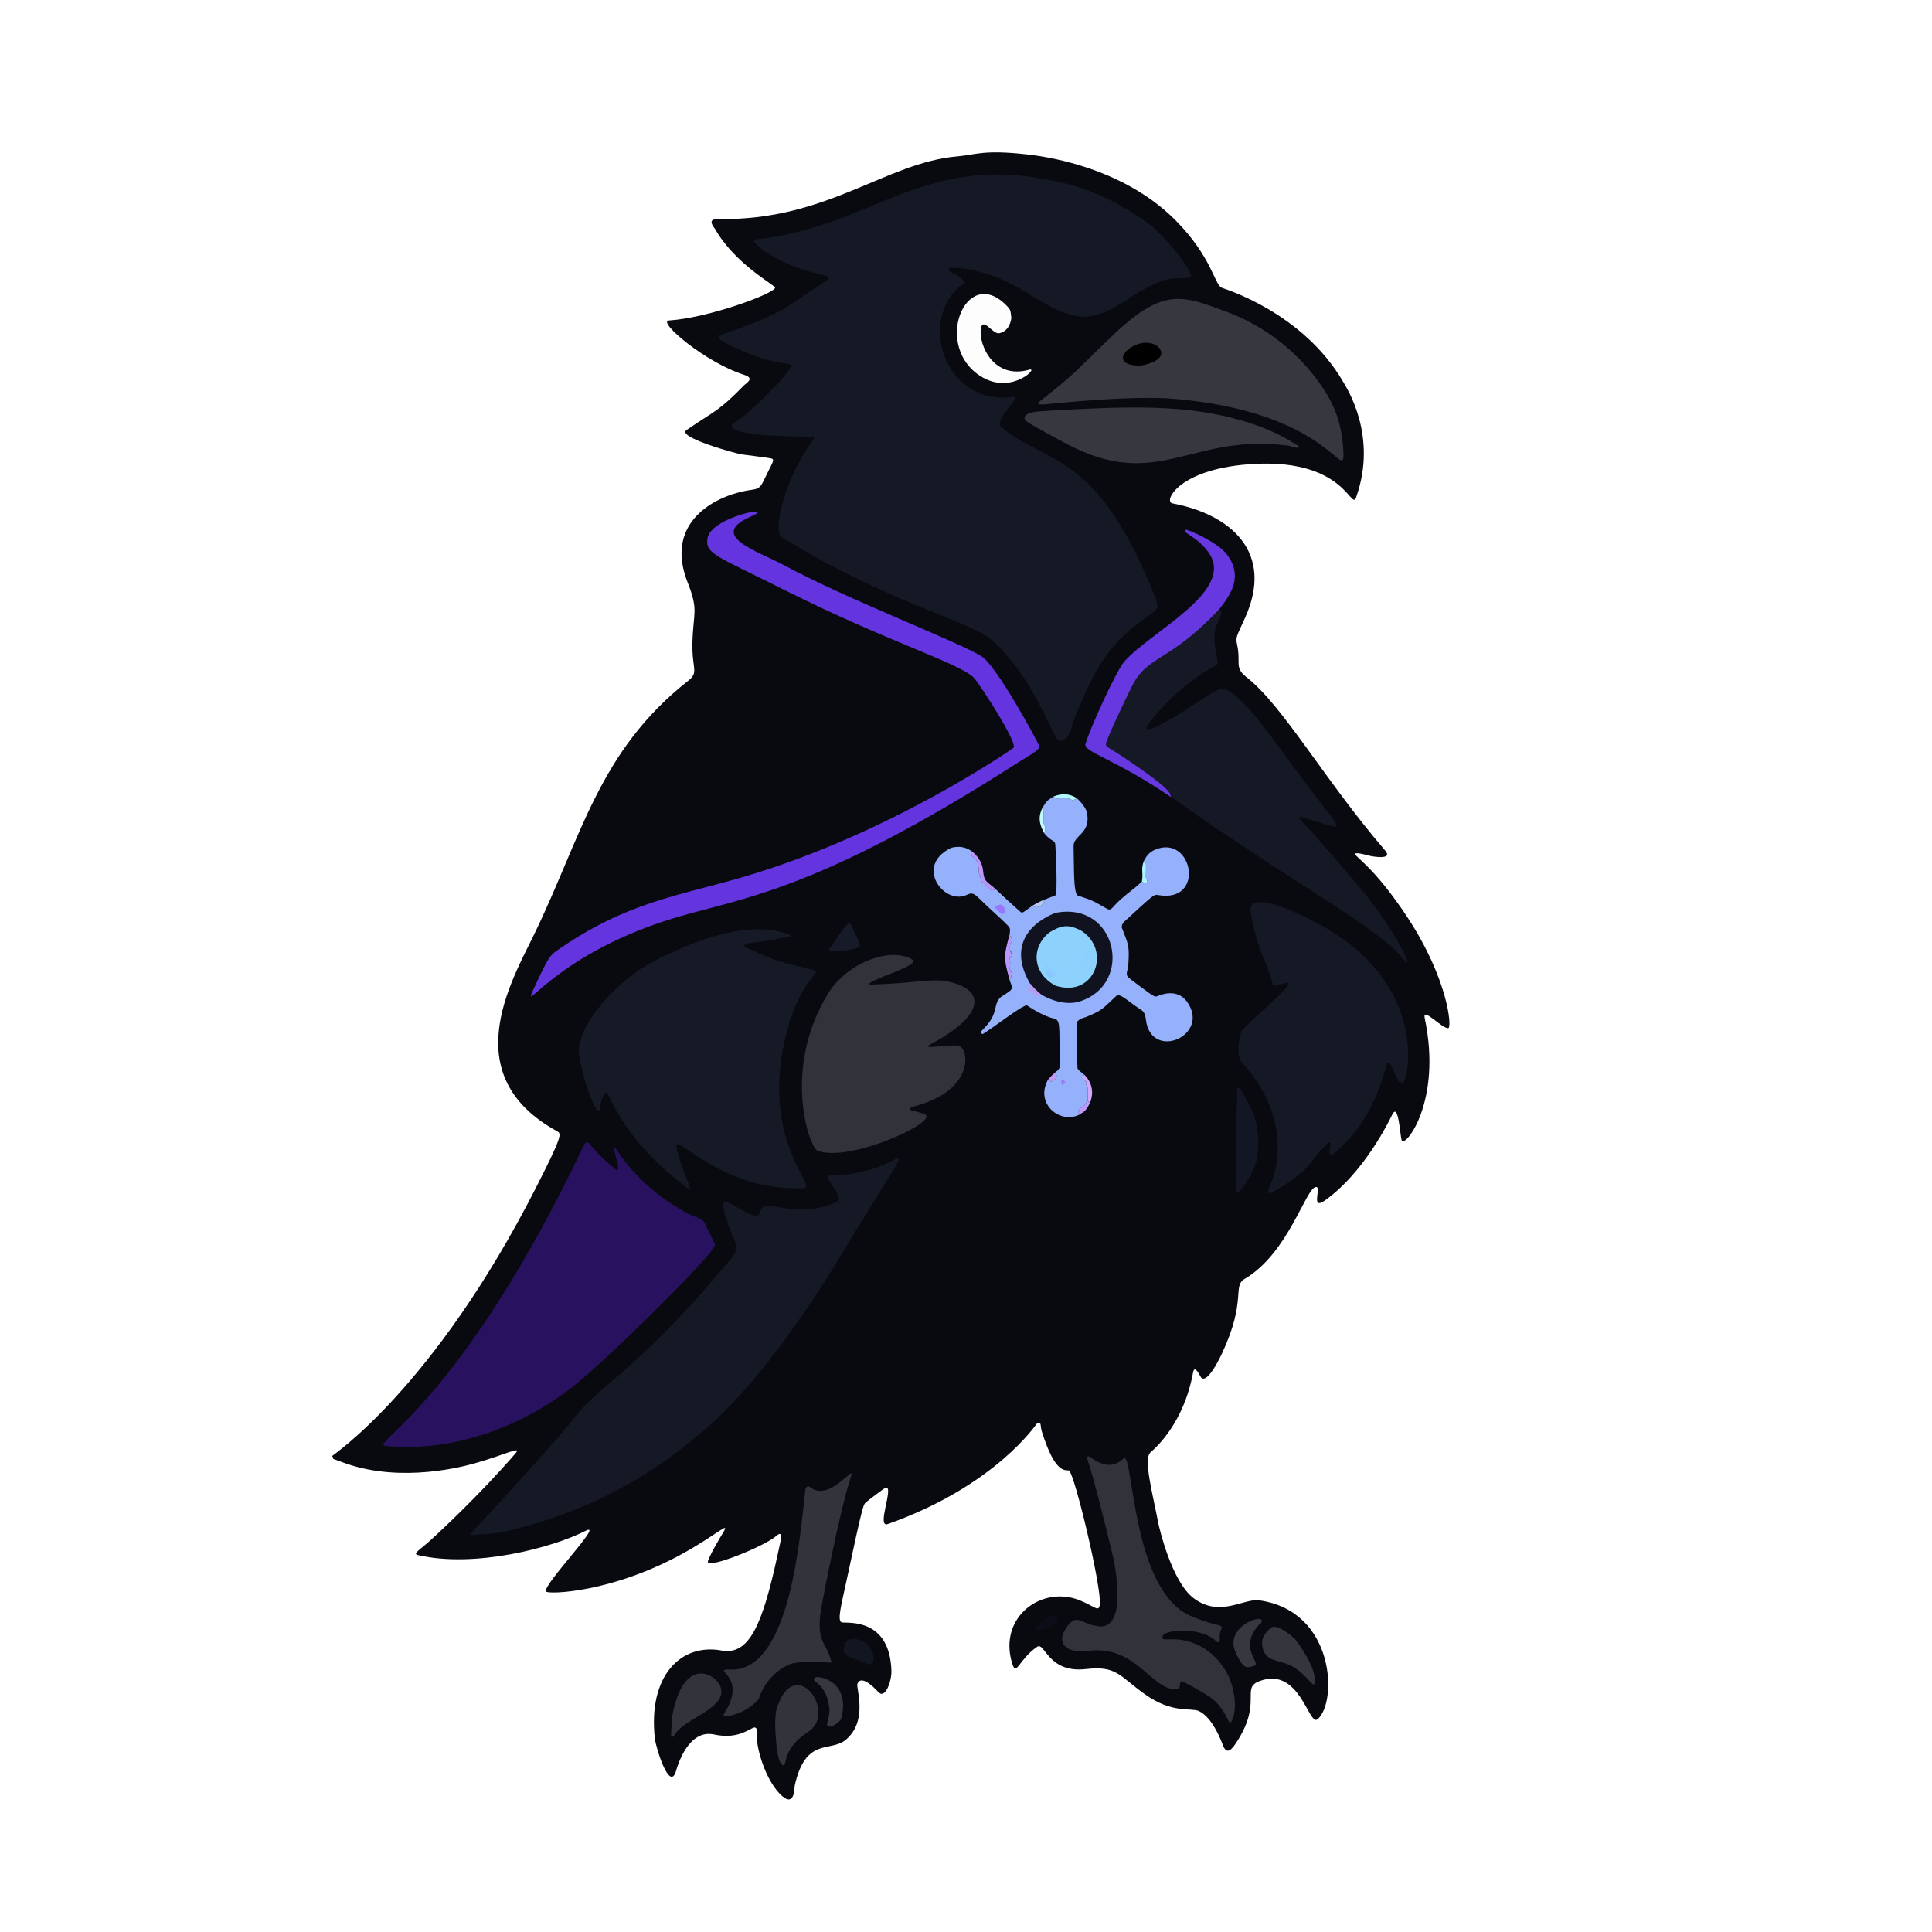
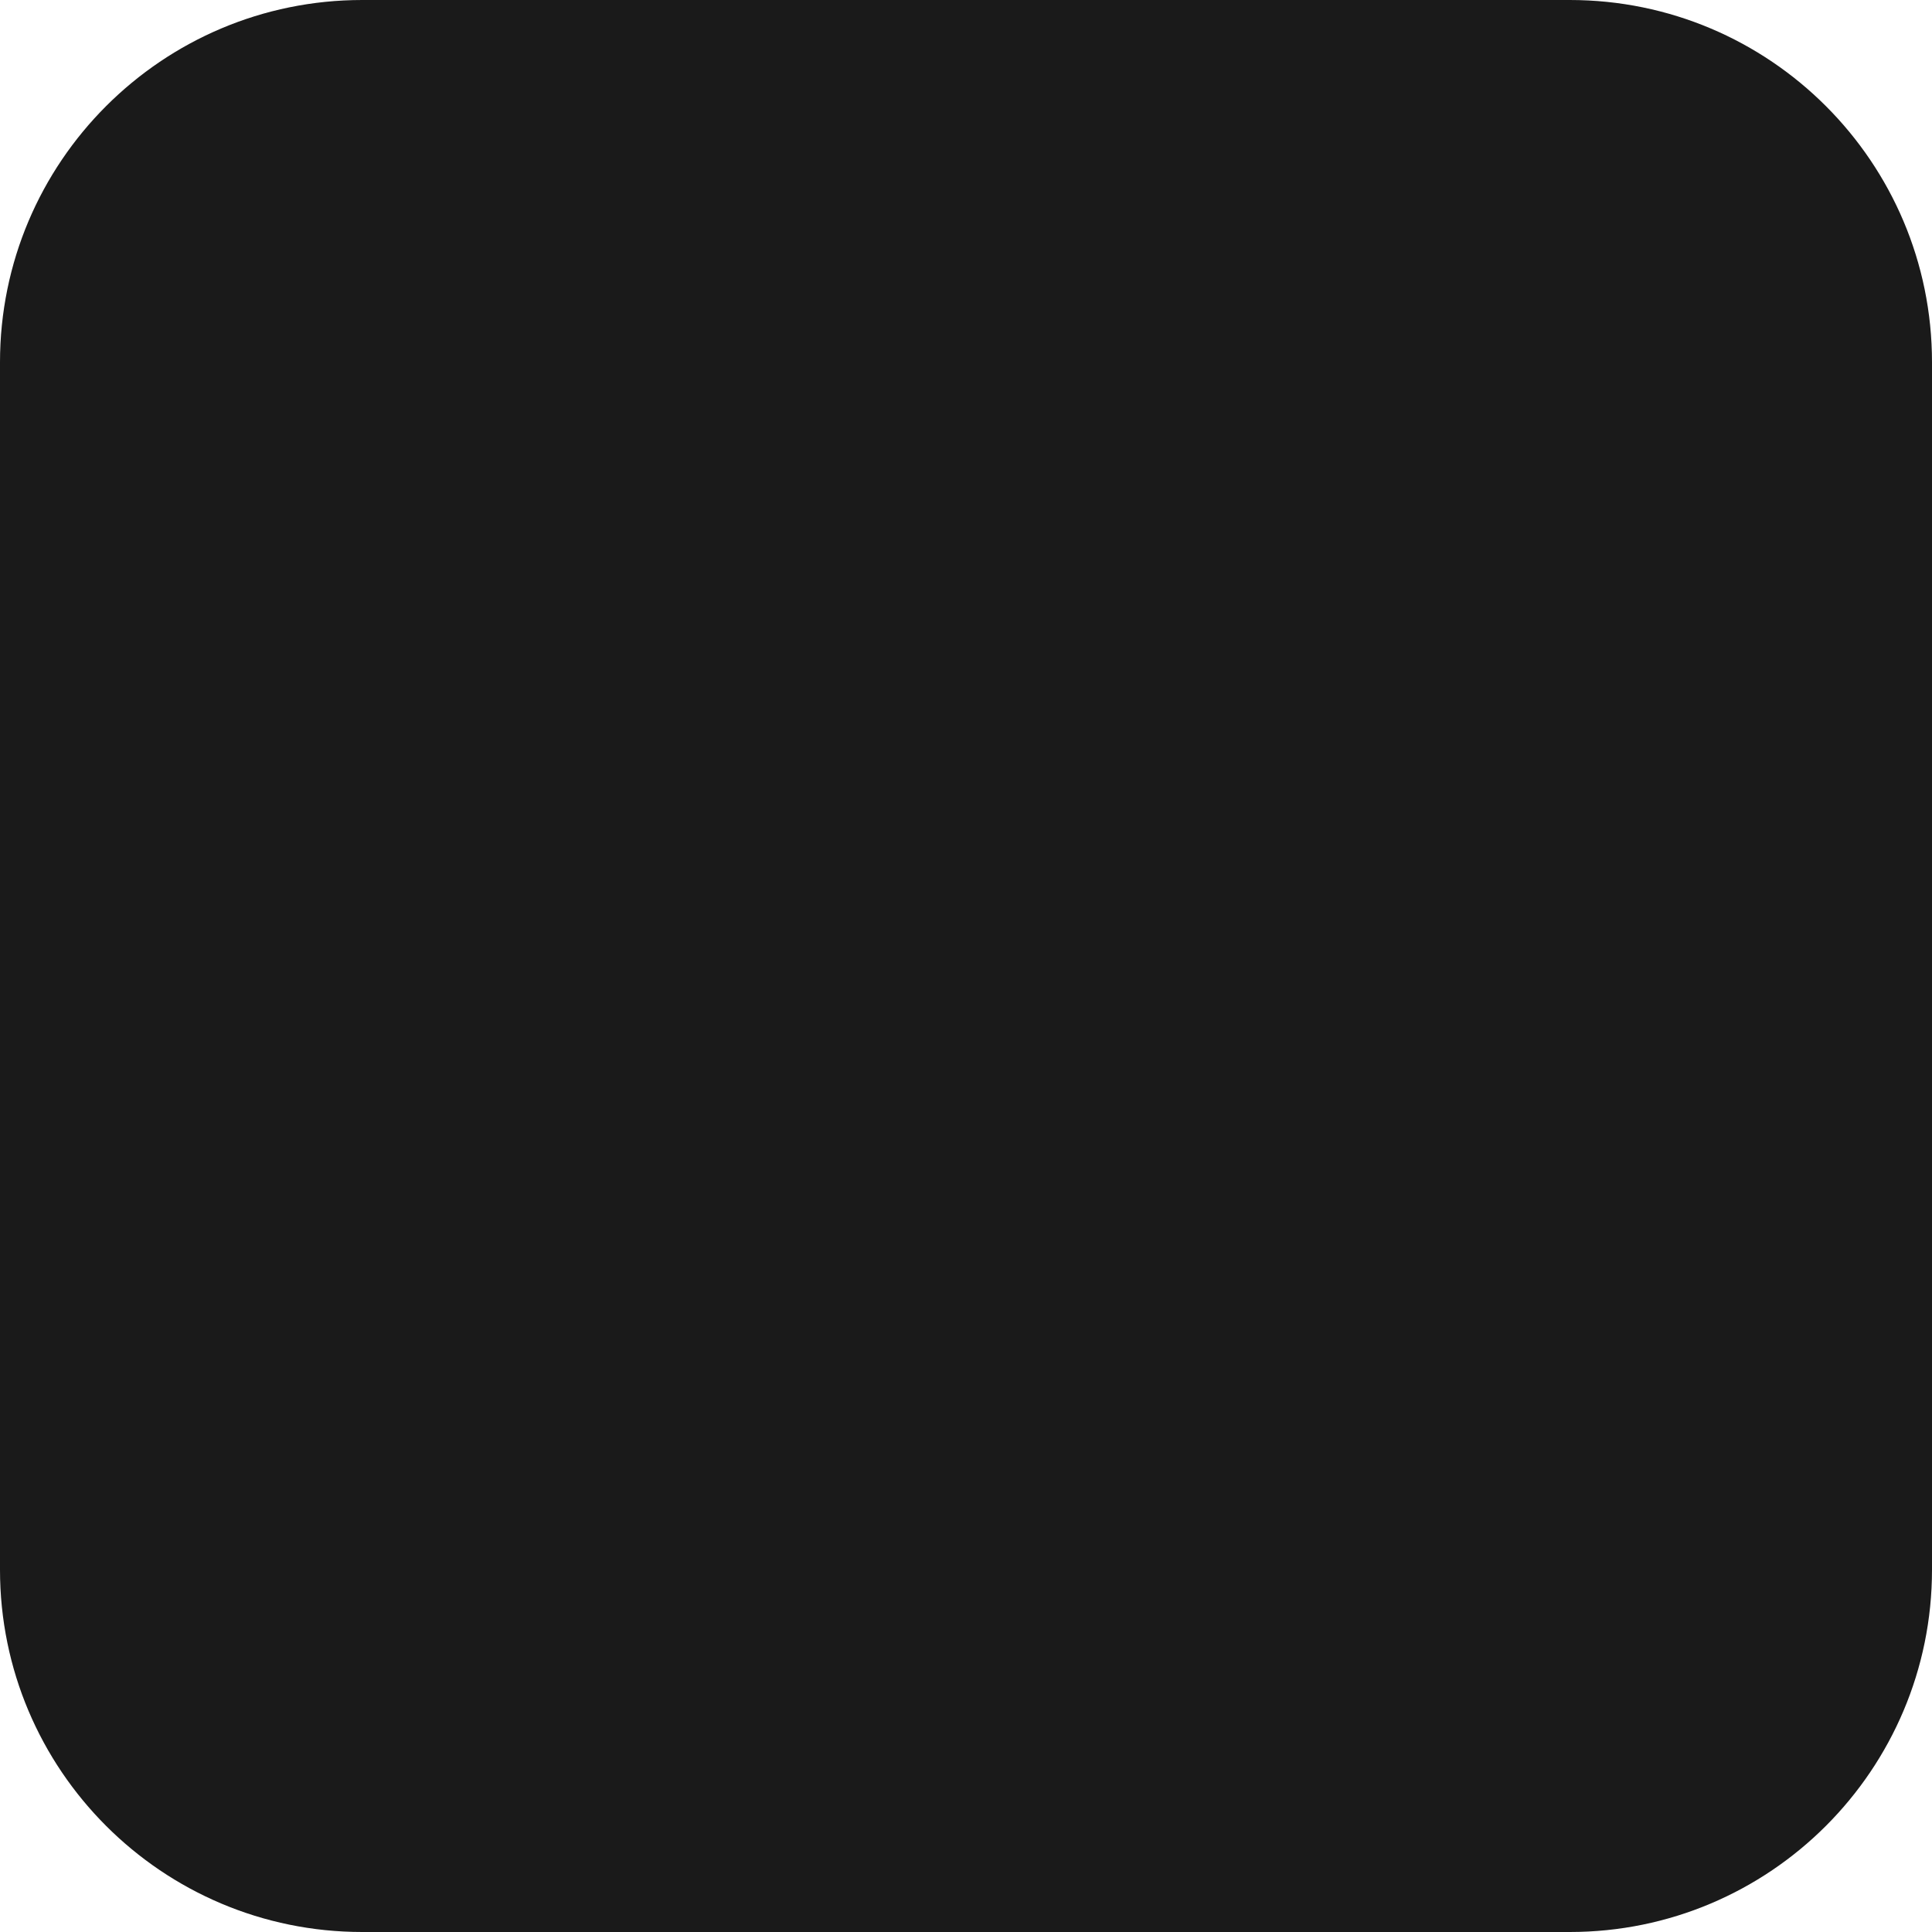
- <svg xmlns="http://www.w3.org/2000/svg" style="fill-rule:evenodd;clip-rule:evenodd;stroke-linejoin:round;stroke-miterlimit:2" viewBox="0 0 1024 1024" xml:space="preserve">
-   <path style="fill:#080a0f;fill-opacity:1" d="M4.57 696.48c.125-.286-.791-.371-.666-.657.219-.5 53.837-35.622 108.258-142.492 13.766-27.031 13.477-28.444 11.251-29.663-53.936-29.529-24.528-79.306-12.337-104.375 25.148-51.708 34.132-97.09 81.681-134.479 5.86-4.608 1.856-6.194 2.246-20.324.449-16.285 3.374-16.776-2.6-31.951-11.534-29.296 10.599-44.11 30.035-48.245 6.431-1.368 7.771-.009 10.581-6 4.462-9.513 6.158-10.877 3.42-11.365-2.775-.495-13.79-1.884-14.991-2.035-3.377-.426-35.022-9.238-29.604-12.945 16.007-10.952 16.884-9.789 30.436-23.661 1.161-1.188 6.064-3.743.157-5.606-20.558-6.482-46.323-28.407-39.874-28.818 21.285-1.357 56.548-14.554 56.248-17.422-.145-1.384-21.277-12.445-31.886-31.2-.138-.242-4.815-5.294 1.586-5.167 57.804 1.145 88.794-29.98 127.039-33.198 9.304-.783 13.629-3.673 36.904-1.02 6.847.78 49.648 5.658 78.708 35.001 19.094 19.279 20.553 34.05 24.343 35.632 2.003.836 42.937 13.105 64.343 49.796 1.985 3.402 18.553 28.865 6.895 61.383-2.589 7.221-5.731-20.092-53.218-17.817-40.526 1.941-49.148 19.995-44.122 20.942 30.727 5.789 54.322 25.816 38.417 60.852-4.547 10.015-4.96 10.117-4.162 13.82 2.21 10.261-1.709 12.176 5.195 17.599 19.186 15.071 41.452 54.693 73.302 91.725 4.529 5.267-7.053 3.044-7.7 2.92-1.509-.29-10.032-2.961-7.764-.315 2.051 2.393 11.801 9.296 27.285 32.807 21.515 32.668 23.646 58.365 21.679 58.713-3.196.566-13.851-11.596-12.532-5.371 9.496 44.815-10.903 69.454-12.228 64.803-.867-3.046-1.709-20.238-4.958-13.612-2.035 4.15-15.143 30.886-35.638 45.482-8.013 5.707-1.57-7.379-4.833-7.089-5.449.483-14.512 35.055-37.762 48.72-6.711 3.945 1.256 11.174-12.109 39.699-.567 1.211-7.459 15.92-10.857 12.702-.661-.627-3.532-7.501-4.39-2.807-4.908 26.841-19.687 39.83-22.572 42.365-3.832 3.367.985 21.103 4.176 37.618.398 2.054 7.056 31.038 18.816 39.74 13.969 10.335 26.285-.146 34.768 1.06 40.311 5.732 41.353 54.244 30.773 63.043-4.691 3.902-9.303-28.173-30.653-20.281-10.109 3.737 1.271 10.791-11.535 31.288-2.965 4.745-5.818 8.638-8.109 2.384-.601-1.641-5.307-14.485-12.671-17.795-4.092-1.84-14.025 1.49-28.495-8.857-13.893-9.935-14.943-15.228-31.332-13.365-20.192 2.295-21.722-14.612-25.805-11.807-9.925 6.818-11.014 16.189-13.282 8.696-7.447-24.612 15.919-41.602 36.151-33.216 7.905 3.277 9.718 6.255 10.323 2.262 1.261-8.324-13.491-70.154-16.366-71.166-1.601-.563-7.1 2.607-14.385-20.805-.973-3.127.096-5.406-2.618-4.06-.147.073-21.69 32.896-78.956 53.232-6.312 2.241 3.44-20.109-1.094-19.369-.352.058-9.609 6.907-10.858 8.197-.893.922-1.39.881-9.898 40.951-2.768 13.04-5.329 22.017-2.329 22.383 3.389.413 25.165-2.306 26.077 25.56.174 5.337-3.11 14.826-6.627 11.61-.557-.51-9.131-10.418-11.407-4.637-.825 2.096 5.902 19.706-6.225 29.702-8.15 6.719-21.263-1.724-26.991 24.256-.208.945.136 13.131-8.416 3.786-7.096-7.755-11.498-22.229-11.723-29.7-.11-3.614.58-3.957-.709-4.815-1.702-1.132-7.761 6.717-21.834 3.615-13.868-3.056-19.564 17.001-20.171 19.141-3.368 11.858-10.739-12.14-11.272-16.906-3.737-33.438 13.814-50.671 35.346-46.745 14.604 2.663 21.687-13.397 29.831-51.364 1.519-7.083 3.398-13.075-.988-9.239-6.236 5.453-37.585 18.085-36.077 13.267 1.253-4.009 7.31-13.931 8.023-15.098 3.986-6.53-2.681.605-20.491 10.556-38.17 21.326-72.049 22.186-73.317 20.627-2.398-2.948 31.375-37.517 21.019-32.218-17.69 9.052-58.901 19.852-88.839 12.906-3.214-.746.773-2.544 7.17-8.435 3.742-3.445 25.282-23.28 44.433-45.478 3.702-4.292-5.737.844-21.671 5.28-5.25 1.461-37.92 10.555-68.115.107-.545-.188-.502-.182-6.777-2.463z" transform="translate(172 76)" />
-   <path style="fill:#151925;fill-opacity:1" d="M208.858 101.904c35.709-12.076 34.543-14.586 56.929-29.025 4.275-2.757-.898-2.613-11.216-5.638-15.504-4.544-30.895-15.809-25.97-16.348 62.568-6.848 87.58-45.598 156.868-31.239 4.155.861 26.31 4.389 51.749 23.203 7.937 5.869 25.846 27.721 21.192 28.317-9.107 1.167-11.343-2.694-33.977 12.225-20.475 13.497-29.018 10.066-53.777-5.162-22.125-13.609-39.312-12.406-39.464-12.148-1.329 2.241 1.799 1.912 5.128 4.639 2.356 1.931 3.95 2.451 1.566 4.242-24.077 18.076-9.059 64.244 26.61 59.435 6.114-.824-10.176 12.019-5.786 15.853 23.366 20.413 50.472 11.381 81.556 90.332 2.114 5.37 1.667 6.131-3.083 9.468-20.41 14.335-27.998 25.133-39.878 55.364-1.714 4.362-2.631 11.564-7.809 11.182-3.325-.246-12.41-32.056-35.222-52.838-11.773-10.724-53.257-19.32-108.075-52.766-2.602-1.587-7.23-1.186-4.967-13.553.607-3.315 3.627-19.814 16.58-38.726.361-.528 2.209-2.148 1.544-3.115-.223-.323-40.981.373-43.455-5.34-1.065-2.457 3.036-.106 24.306-23.013 8.005-8.62 7.364-9.658 6.499-10.072-2.47-1.182-12.036-.053-34.322-11.456-4.307-2.204-3.526-3.804-3.526-3.821" transform="translate(172 76)" />
-   <path style="fill:#151926;fill-opacity:1" d="M81.473 737.29c-.259.054-5.779 1.218-2.843-1.677 2.529-2.493 47.172-51.15 54.361-60.738 12.187-16.255 32.742-24.831 75.904-76.041 9.081-10.775 11.119-11.242 8.137-18.146-.639-1.48-8.239-19.075-4.637-19.617 3.204-.482 16.951 11.556 18.349 5.49 2.222-9.643 16.758 5.116 40.589-5.438 5.811-2.574-10.236-15.035-1.894-14.241.951.091 17.688.212 33.029-8.478 5.897-3.34-.015 3.337-27.467 48.801-40.914 67.759-68.532 90.49-76.136 96.75-9.936 8.178-42.683 37.012-99.295 50.814-8.904 2.171-8.852 1.95-18.097 2.521" transform="translate(172 76)" />
-   <path style="fill:#151a26;fill-opacity:1" d="m245.416 418.789 1.106.698c.032.37.707.464.738.834.037.428-5.459.935-5.796 1.01-11.397 2.561-24.107 2.152-17.055 5.338 17.023 7.69 17.187 7.029 35.263 11.572 3.517.884-4.932 4.123-11.793 23.395-1.823 5.121-12.887 36.2-2.509 67.904 5.844 17.852 13.323 24.037 8.144 24.222-16.002.573-27.757-3.37-30.059-4.142-26.923-9.029-38.991-25.73-36.619-16.198 3.781 15.194 9.984 23.652 4.838 19.757-31.614-23.928-39.123-45.288-41.619-49.413-1.526-2.523-3.848 4.505-3.909 6.686-.281 9.992-8.98-12.6-11.158-27.009-2.4-15.872 21.336-40.552 38.72-49.543 46.627-24.117 64.698-16.582 71.708-15.111" transform="translate(172 76)" />
-   <path style="fill:#28115f;fill-opacity:1" d="M137.651 530.568c1.76-2.729 2.375-.632 5.732 3.034 6.532 7.134 6.986 6.567 9.832 9.33 4.095 3.975 2.02-2.021.799-7.48-2.979-13.325 2.924 12.282 38.6 31.836 4.868 2.668 7.273 1.65 8.971 5.169 5.017 10.394 5.123 10.245 5.444 11.187 1.216 3.564-60.584 64.279-76.835 76.47-49.512 37.144-94.485 30.408-97.675 30.25-10.011-.494 39.161-20.735 105.132-159.796" transform="translate(172 76)" />
-   <path style="fill:#151926;fill-opacity:1" d="M533.151 529.706c-.555.036-.682-.826-1.437.094-.13.159-.144.402-.297.538-9.26 8.27-6.9 12.915-28.024 24.989-6.451 3.687-1.592-2.649.162-9.811 8.12-33.16-15.992-56.769-17.494-58.639-3.54-4.407-.335-15.617-.088-16.163 1.287-2.838 20.653-18.544 24.431-24.265 3.011-4.559-7.069 2.216-7.865-.96-2.814-11.226-8.719-18.815-11.608-38.031-2.147-14.277 32.649 4.495 34.382 5.393 60.011 31.108 49.675 83.34 46.009 85.419-1.755.996-4.62-6.444-5.148-7.639-4.964-11.248-.974 6.003-17.943 30.675-2.824 4.106-15.258 18.006-15.502 14.181-.188-2.937.567-2.828.422-5.781" transform="translate(172 76)" />
-   <path style="fill:#151925;fill-opacity:1" d="M474.029 247.154c.043.081 1.732.371 1.236 2.346-1.624 6.469-5.819 6.278-2.069 24.077.633 3.006-.292 2.839-2.586 4.116-21.052 11.719-34.96 30.937-34.913 31.808.321 5.985 33.993-18.947 38.732-20.259 6.276-1.737 18.371 12.587 32.743 32.499 26.035 36.072 34.325 42.204 26.268 39.977-15.744-4.352-16.176-5.543-16.686-4.263-.405 1.015 1.122.333 32.317 37.393 19.508 23.176 30.292 47.378 22.144 36.954-2.679-3.428-7.658-9.797-43.454-32.707-73.772-47.216-72.503-49.172-79.248-52.705-.006-1.685-.013-3.559-15.354-14.421-17.631-12.484-18.811-11.58-18.993-13.432-.167-1.691 9.913-23.151 13.799-30.794 8.571-16.858 19.113-12.128 46.064-40.589" transform="translate(172 76)" />
-   <path style="fill:#96b1fb;fill-opacity:1" d="M386.358 346.19c.863.411.545 1.107 2.142 1.019 4.206-.232 4.312-.865 8.142 1.017l2.145-1.135c.538.499 4.571 4.245 5.268 7.508 2.417 11.317-7.211 11.977-7.041 17.901.318 11.001-.226 25.395 2.393 26.24 7.902 2.55 7.787 2.661 15.067 6.808 2.727 1.554 2.499-.379 7.344-4.683 5.626-4.998 5.896-4.543 11.4-9.578 1.577.783 2.065 1.672 2.823.051.361-.772-.792-1.331-.741-2.838.019-.56.215-6.332-.01-7-.165-.492-.905-.639-1.07-1.131.919-1.473 2.142-4.45 6.189-6.101 19.87-8.104 26.701 28.858 1.125 24.084-1.801-.337-2.11-.195-17.855 14.344-.931 1.293-.983 1.237-1.167 2.8 3.493 9.179 4.093 9.157 3.58 18.983-.265 5.077-2.384 5.946 1.051 8.5 10.437 7.759 12.618 9.749 14.106 9.082 1.172-.527 10.398-4.669 15.822 2.789 12.967 17.829-18.907 31.88-21.723 9.67-.618-4.878-1.561-4.506-5.605-7.353-4.479-3.153-8.417-6.83-10.002-5.383-7.324 6.689-6.837 7.485-16.339 11.319-2.573.846-2.654.602-4.554 2.447-.028 1.92-.217 14.938.225 24.002.029.612-.443 1.077 3.485 3.882-1.441 3.325.631 2.922 1.268 4.066.073.131-.832.165.116 1.873 1.053 1.897.551 1.999.558 8.108-.462.577-.552.428-.858 1.073-1.263 2.656-2.552 1.587-3.921 4.238-.331.641.333 1.524.002 2.166-10.131 4.715-23.15-5.958-16.353-18.548l1.858.909c2.807-1.726 3.516-2.055 2.13-5.002 3.104-2.33 2.303-2.903 2.257-6.819-.217-18.449.529-20.873-3.181-21.7-6.188-1.38-14.071-6.903-14.081-6.908-1.894-.817-19.795 13.295-23.701 15.237-.987-.829-1.094-1.134.148-2.339 9.145-8.872 5.143-13.435 9.672-17.325 1.151-.81 3.41-2.269 3.709-2.462 3.169-2.047 2.196-2.81.976-6.383.871-1.952.929-1.858 1.062-4.005-.937-1.957-1.031-1.927-1.012-2.113.553-5.549-.23-5.523-.158-5.998.085-.551 1.226-.488 1.31-1.039.139-1.641-.144-1.515-1.055-2.983-.182-4.155.668-3.927.782-4.132.872-1.56.109-1.564-1.025-4.031.872-4.158-.365-3.947-2.76-6.606-3.416-3.178-3.326-3.187-6.744-6.275-8.959-8.092-8.948-10.126-13.151-8.13-12.01 5.704-28.197-15.6-7.976-25.052 1.932-.24 5.404-1.409 10.399 1.747l-.132 2.244c1.866 2.109 3.784 1.318 4.176 9.224.083 1.658.432 1.482.982 3.031.178.503-.185 1.107.017 1.601.151.37.718-.288 3.86 3.173 2.096 2.309 2.499 1.676 3.983 1.001 1.026.973 6.27 5.948 13.024 11.948 1.261 1.12 1.505.282 6.461-3.194 2.078 1.095 2.189 1.102 4.284.103.094-.039.017.003 2.365-1.632l-1.438-1.221c6.535-2.605 6.628-2.378 7.053-2.812 1.123-1.146.167-23.746-.149-26.937-.242-2.432-1.961-1.15-5.933-5.951.329-1.083.772-.897.632-2.079-.102-.854.056-.765.029-.825-1.718-3.827-.745-3.937-.923-8.175-.049-1.166-.377-.999-.786-2.084 2.419-3.682 2.23-3.881 6.024-6.226" transform="translate(172 76)" />
-   <path style="fill:#31323a;fill-opacity:1" d="m288.595 445.498.904.75 1.957-.505c26.204-.725 32.424-4.535 44.879.215 10.753 4.101 15.1 14.953-14.323 31.101-6.832 3.75 4.283.613 13.515 1.105 6.086.324 9.969 23.28-22.124 31.981-8.549 2.319 1.797 2.735 4.966 4.536 7.016 3.987-40.124 25.653-57.036 19.251-4.397-1.665-18.924-43.342 5.5-83.205 10.196-16.643 33.157-25.015 44.654-18.211 5.068 3-20.656 9.881-22.892 12.982" transform="translate(172 76)" />
-   <path style="fill:#37373f;fill-opacity:1" d="M540.115 165.509c-.662 12.133-10.039-23.205-89.606-30.101-22.449-1.945-62.623 2.29-68.041 2.862-.306.032-6.203.654-3.581-1.387 21.276-16.556 20.308-17.579 39.903-36.065 26.139-24.66 36.311-20.013 58.548-11.863 35.95 13.177 51.791 40.354 54.65 45.258 7.784 13.354 7.876 26.526 8.127 31.296" transform="translate(172 76)" />
-   <path style="fill:#6435de;fill-opacity:1" d="M122.893 427.995c36.927-25.767 63.722-28.885 98.712-39.084 77.801-22.675 143.266-68.132 143.629-68.617 2.012-2.682-16.794-31.975-20.801-36.737-6.367-7.567-44.57-18.763-100.151-46.605-36.928-18.498-42.361-19.355-41.34-27.404 1.486-11.715 38.484-18.548 22.785-11.654-22.862 10.04 4.096 18.275 17.756 25.636 34.381 18.526 92.262 40.521 104.751 48.34 7.99 5.002 29.518 44.647 30.549 47.554.715 2.018-6.098 5.45-10.964 8.574-110.391 70.871-148.834 71.885-185.336 83.454-62.461 19.796-79.165 52.847-71.301 35.922 7.616-16.393 8.204-16.621 11.711-19.379" transform="translate(172 76)" />
-   <path style="fill:#32333a;fill-opacity:1" d="M417.772 748.44c-.97-4.02-9.872-40.903-13.126-49.993-.068-.188-1.486-4.152 1.753-1.779 10.784 7.902 16.192.857 17.293.216 5.122-2.985 3.943 70.488 35.743 83.764 14.107 5.889 17.011 3.973 15.912 6.785-.96 2.457-.89 2.402-.83 5.068.045 1.99-.809 2.552-2.175 1.185-7.473-7.472-27.911-6.205-28.186-2.234-.157 2.268 1.137 1.13 7.316 1.469 15.334.84 25.291 12.689 28.605 21.721.572 1.559 4.493 12.244 1.086 20.73-2.075 5.166-1.68-2.996-9.987-10.495-2.698-2.437-16.171-9.827-16.732-9.8-2.208.108.617 4.675-3.929 4.327-13.061-1-20.906-23.707-46.069-20.392-11.05 1.456-17.639-3.978-10.599-13.246 5.29-6.963 7.302-.691 16.69.247 13.821 1.38 9.631-27.096 7.235-37.573" transform="translate(172 76)" />
-   <path style="fill:#37383f;fill-opacity:1" d="M510.54 160.123c-2.87-.26-2.852-.255-3.099-.281-48.882-5.177-66.66 24.48-113.873-.469-1.769-.935-17.068-9.02-21.816-12.229-.618-.418-3.166-4.471 7.771-5.155 54.776-3.424 84.639-3.515 117.035 8.367 9.682 3.552 19.867 10.121 19.865 10.166-.047 1.699-3.37.235-5.883-.399" transform="translate(172 76)" />
-   <path style="fill:#33333b;fill-opacity:1" d="M254.863 713.524c1.08-3.094 2.106-1.428 3.856-.407 9.9 5.775 22.724-13.587 20.387-6.682-6.063 17.917-15.461 67.58-15.854 70.027-2.93 18.267 2.709 17.554 5.326 28.036.298 1.193-.516.628-4.124.496-16.959-.624-18.325 1.211-20.116 2.19-10.938 5.978-13.647 16.001-14.183 17.137-.748 1.587-7.62 8.059-16.65 9.264-3.732.498-1.247-1.735.364-4.915 5.822-11.489-.374-16.713-1.899-18.506-1.3-1.53 2.273-1.289 2.497-1.274 32.775 2.209 37.623-72.497 40.396-95.366" transform="translate(172 76)" />
-   <path style="fill:#10131f;fill-opacity:1" d="M387.571 407.819c32.343-6.196 41.599 37.46 12.994 46.874-9.367 3.083-19.322-2.738-20.778-3.59-3.18-2.765-3.113-2.696-5.914-5.865-15.802-27.589 13.178-37.207 13.698-37.419" transform="translate(172 76)" />
-   <path style="fill:#6737e0;fill-opacity:1" d="M474.029 247.154c-26.951 28.461-37.493 23.731-46.064 40.589-3.886 7.643-13.966 29.103-13.799 30.794.182 1.852 1.362.948 18.993 13.432 15.341 10.862 15.348 12.736 15.354 14.421-28.549-19.545-46.259-23.871-45.199-27.936 2.042-7.83 16.515-39.18 20.482-43.704 14.324-16.334 59.639-37.579 44.603-58.175-6.459-8.847-14.857-10.446-11.819-11.816.666-.301 16.59 6.434 21.611 12.993 9.207 12.031 1.643 21.942-4.162 29.402" transform="translate(172 76)" />
-   <path style="fill:#fdfdfd;fill-opacity:1" d="M364.028 92.495c-.096.83-.814 7.062-6.507 8.161-3.321.64-8.852-9.277-9.698-2.109-.977 8.272 6.771 26.808 25.736 21.386 5.188-1.483-9.065 13.171-24.797 4.078-26.838-15.513-9.178-60.066 12.495-38.277 2.684 2.699 2.265 2.972 2.771 6.761" transform="translate(172 76)" />
-   <path style="fill:#8dd1fd;fill-opacity:1" d="M400.721 417.065c16.724 10.222 7.689 36.07-13.2 29.39-12.635-6.648-13.054-20.591-3.271-28.311 6.56-3.954 9.969-4.222 16.471-1.079" transform="translate(172 76)" />
-   <path style="fill:#33343b;fill-opacity:1" d="M238.852 836.508c.409-4.676-.029-4.696 1.587-9.03 9.75-26.159 31.572 4.438 15.777 14.563-15.085 9.669-10.263 19.458-13.643 17.318-3.47-2.197-3.698-20.999-3.721-22.851" transform="translate(172 76)" />
-   <path style="fill:#32333b;fill-opacity:1" d="M183.791 841.516c.326-6.548.255-6.513.352-7.071 5.692-32.832 22.523-23.67 25.481-17.007 5.109 11.511-17.98 16.879-23.646 25.465-2.942 4.458-2.175-.938-2.187-1.387" transform="translate(172 76)" />
-   <path style="fill:#131725;fill-opacity:1" d="M483.079 553.504c-.526-27.956.477-44.165.715-47.998 0-.011-1.156-8.807 2.105-3.339 5.803 9.728 11.05 18.4 8.198 36.27-.911 5.707-11.451 24.02-11.018 15.067" transform="translate(172 76)" />
-   <path style="fill:#35353d;fill-opacity:1" d="M514.334 792.659c1.225 1.606 11.505 15.077 10.539 22.939-.477 3.879-2.56-2.134-10.679-7.632-7.256-4.914-16.33-1.99-17.28-12.487-.419-4.627 4.204-8.633 5.524-9.122 3.466-1.285 11.096 5.582 11.896 6.302" transform="translate(172 76)" />
-   <path style="fill:#37373f;fill-opacity:1" d="M495.23 785.215c-11.282 12.413 1.801 20.543-2.549 21.731-3.162.864-5.536 2.771-9.936-7.545-6.052-14.191 17.634-21.345 13.585-15.057-.061.094 0 0-1.1.871" transform="translate(172 76)" />
-   <path style="fill-opacity:1" d="M432.525 117.805c-18.788-.027-5.127-13.927 4.908-11.959 6.194 1.215 6.111 5.22 6.058 5.653-.561 4.533-9.968 6.136-10.966 6.306" transform="translate(172 76)" />
-   <path style="fill:#37373f;fill-opacity:1" d="M268.408 839.162c-4.556.022.076-3.968-.93-10.659-2.093-13.928-10.787-12.772-7.319-15.422 1.43-1.092 18.633 1.683 13.849 21.283-.683 2.795-5.054 4.575-5.6 4.798" transform="translate(172 76)" />
-   <path style="fill:#121621;fill-opacity:1" d="M276.731 793.714c1.673-.85 1.646-.897 1.807-.918 12.943-1.739 15.746 16.223 8.839 12.978-9.059-4.255-15.188-3.106-10.646-12.06" transform="translate(172 76)" />
-   <path style="fill:#171b29;fill-opacity:1" d="M269.49 428.196c-3.574-.09-1.458-1.817-.458-3.158.112-.149 8.268-13.319 9.572-11.649.609.78 4.412 9.344 4.777 10.166 1.174 2.643-1.433 2.967-1.845 3.074-7.632 1.988-11.493 1.532-12.046 1.567" transform="translate(172 76)" />
-   <path style="fill:#0b0e19;fill-opacity:1" d="M387.716 783.731c-6.286 5.649-12.739 4.702-9.96 1.974 1.719-1.688 5.468-7.53 10.028-4.703 1.862 1.154.091 2.512-.068 2.729" transform="translate(172 76)" />
-   <path style="fill:#bd94fc;fill-opacity:1" d="M342.829 375.001c.78.588 5.655 4.262 6.221 10.514.56 6.188 2.048 5.536 6.665 9.76-1.484.675-1.887 1.308-3.983-1.001-3.142-3.461-3.709-2.803-3.86-3.173-.202-.494.161-1.098-.017-1.601-.55-1.549-.899-1.373-.982-3.031-.392-7.906-2.31-7.115-4.176-9.224z" transform="translate(172 76)" />
-   <path style="fill:#bb97fc;fill-opacity:1" d="M363.061 419.317c1.134 2.467 1.897 2.471 1.025 4.031-.114.205-.964-.023-.782 4.132l1.055 2.983c-.084.551-1.225.488-1.31 1.039-.072.475.711.449.158 5.998-.019.186.075.156 1.012 2.113-.133 2.147-.191 2.053-1.062 4.005-3.485-12.717-2.993-12.924-.096-24.301" transform="translate(172 76)" />
-   <path style="fill:#d0a7fd;fill-opacity:1" d="M402.558 493.434c6.909 6.842 3.443 14.276 3.156 15.153l-1.214-1.106c-.007-6.109.495-6.211-.558-8.108-.948-1.708-.043-1.742-.116-1.873-.637-1.144-2.709-.741-1.268-4.066" transform="translate(172 76)" />
-   <path style="fill:#aef4fd;fill-opacity:1" d="M434.22 380.369c.165.492.905.639 1.07 1.131.225.668.029 6.44.01 7-.051 1.507 1.102 2.066.741 2.838-.758 1.621-1.246.732-2.823-.051.901-5.49-.726-5.626 1.002-10.918" transform="translate(172 76)" />
-   <path style="fill:#b2f7fd;fill-opacity:1" d="M386.358 346.19c4.843-1.996 8.774-1.436 12.429.901l-2.145 1.135c-3.83-1.882-3.936-1.249-8.142-1.017-1.597.088-1.279-.608-2.142-1.019" transform="translate(172 76)" />
-   <path style="fill:#c0fafd;fill-opacity:1" d="M380.334 352.416c.409 1.085.737.918.786 2.084.178 4.238-.795 4.348.923 8.175.027.06-.131-.029-.029.825.14 1.182-.303.996-.632 2.079-3.831-7.154-2.077-10.365-1.048-13.163" transform="translate(172 76)" />
-   <path style="fill:#9777fa;fill-opacity:.99" d="M359.154 408.842c-3.623-3.608-3.758-3.48-3.911-3.894-.269-.729 2.783-1.672 3.272-1.483 2.468.952 2.22 3.849 2.006 4.173-.334.507-1.033.697-1.367 1.204" transform="translate(172 76)" />
-   <path style="fill:#b69cf1;fill-opacity:1" d="M373.873 445.238c2.801 3.169 2.734 3.1 5.914 5.865-1.34.702-1.515 1.666-3.151.221-2.921-2.579-4.586-2.591-2.763-6.086" transform="translate(172 76)" />
-   <path style="fill:#c09afa;fill-opacity:1" d="M405.714 508.587c-2.561 4.941-3.118 4.493-5.991 6.371.331-.642-.333-1.525-.002-2.166 1.369-2.651 2.658-1.582 3.921-4.238.306-.645.396-.496.858-1.073z" transform="translate(172 76)" />
-   <path style="fill:#8bcafe;fill-opacity:1" d="M383.589 438.446c-.085-.147-2.878-4.993.054-2.128.952.93 1.402 1.218 1.538 1.305 1.053.672 5.989 3.475 1.22 3.918-1.325-1.672-1.476-1.458-2.812-3.095" transform="translate(172 76)" />
-   <path style="fill:#b6c7f3;fill-opacity:1" d="m380.411 401.279 1.438 1.221c-2.348 1.635-2.271 1.593-2.365 1.632-2.095.999-2.206.992-4.284-.103 2.546-1.492 2.467-1.478 5.211-2.75" transform="translate(172 76)" />
-   <path style="fill:#c399f7;fill-opacity:1" d="M387.358 492.317c1.386 2.947.677 3.276-2.13 5.002l-1.858-.909c1.82-2.264 1.848-2.14 3.988-4.093" transform="translate(172 76)" />
-   <path style="fill:#88c7fe;fill-opacity:1" d="M383.589 438.446c1.336 1.637 1.487 1.423 2.812 3.095-.321.053-.405 2.035-2.325.385-.085-.072-.41-.352-.994-.972-1.675-1.778.498-2.467.507-2.508" transform="translate(172 76)" />
-   <path style="fill:#89cffe;fill-opacity:1" d="M404.621 427.38c1.025 1.948 1.668 2.504-.35 3.469-.073.035-1.196-1.003-.752-2.305.172-.506.93-.658 1.102-1.164" transform="translate(172 76)" />
-   <path style="fill:#9d7afc;fill-opacity:1" d="M390.562 496.524c.507.229.454-.335.926-.121.113.052.816.369 1.148 1.06.024.05-2.565 4.162-2.074-.939" transform="translate(172 76)" />
-   <path style="fill:#8f78f6;fill-opacity:1" d="M363.304 427.48c.911 1.468 1.194 1.342 1.055 2.983z" transform="translate(172 76)" />
-   <path style="fill:#89cffe;fill-opacity:1" d="M403.197 434.568c.923 1.354 2.858 1.874 1.224 1.795-.692-.033-.937-.392-.986-.464-.431-.632.167-.737-.238-1.331" transform="translate(172 76)" />
-   <path style="fill:#91a7fe;fill-opacity:1" d="M380.042 406.519c.528 1.913.738 2.053.567 2.057-.17.005-.04-.145-.567-2.057" transform="translate(172 76)" />
-   <path style="fill:#0c0e17" d="M202.014 217.508c-.003-.144-.146-.291-.021-.981.159-.874.006.281.021.981" transform="translate(172 76)" />
+ <svg xmlns="http://www.w3.org/2000/svg" aria-label="rook · Icono de aplicación" clip-rule="evenodd" fill-rule="evenodd" height="1024" role="img" viewBox="0 0 128 128" width="1024">
+   <g transform="translate(-61.399 -7.971906) scale(0.03197936)">
+     <g>
+       <path d="M5273.329,1976.574c-53.697,-126.551 -142.903,-233.94 -255.366,-309.954c-55.962,-37.779 -117.882,-67.829 -184.338,-88.321c-66.01,-20.937 -136.549,-31.87 -209.359,-31.87c-93.345,0 -183.007,18.227 -264.925,51.477c-6.849,2.704 -13.203,5.42 -19.557,8.619c-73.744,32.315 -141.128,77.833 -198.915,132.014c-18.667,17.738 -36.405,36.405 -54.187,57.342c-31.381,35.959 -63.696,77.388 -95.121,119.257c-6.36,8.619 -13.203,17.732 -19.557,26.406c-17.293,23.647 -182.557,265.81 -211.673,309.058c-14.577,21.822 -31.87,46.403 -50.542,73.255c-4.09,5.914 -8.619,12.313 -13.154,18.667c-30.979,44.144 -65.565,90.591 -97.435,131.575c-15.913,20.448 -31.87,39.56 -45.518,55.517c-14.088,16.358 -26.846,29.561 -35.959,38.224c-39.115,36.85 -85.122,66.9 -135.615,87.392c-50.537,20.492 -105.614,31.87 -163.89,31.87c-40.049,0 -78.724,-5.475 -115.123,-15.473c-18.667,-5.018 -36.894,-11.378 -54.632,-19.112c-78.317,-32.804 -145.218,-88.321 -192.11,-157.975c-23.647,-35.025 -42.319,-73.255 -55.072,-114.238c-12.274,-40.983 -19.557,-84.188 -19.557,-129.706c0,-60.541 12.313,-117.437 34.135,-169.804c33.25,-78.273 88.766,-144.723 158.421,-192.066c35.025,-23.691 73.249,-41.874 114.233,-54.632c40.939,-12.758 84.188,-19.997 129.706,-19.997c58.276,0.44 113.353,11.378 163.89,31.826c50.498,20.931 96.5,50.537 135.615,87.387c9.114,8.668 21.871,22.311 35.959,38.268c24.581,28.671 53.697,65.521 82.857,104.24c11.378,15.468 22.756,30.935 34.135,46.848c43.693,-63.696 120.147,-175.669 160.196,-233.5c-6.799,-9.114 -13.643,-18.178 -20.448,-27.291c-18.227,-23.251 -36.449,-45.518 -54.626,-66.01c-18.227,-20.937 -35.52,-39.604 -54.187,-57.342c-62.805,-59.211 -136.989,-107.433 -218.472,-140.639c-81.923,-33.25 -171.618,-51.477 -264.919,-51.477c-96.945,0 -189.801,19.601 -274.434,55.561c-126.545,53.252 -233.539,142.464 -309.553,254.877c-37.779,56.011 -67.785,118.328 -88.722,184.338c-20.486,66.472 -31.419,136.571 -31.419,209.425c0,96.945 19.557,189.801 55.077,273.989c53.692,126.996 142.903,233.989 254.877,309.998c56.451,37.784 118.372,67.785 184.821,88.722c66.004,20.492 136.549,31.425 209.359,31.425c93.301,0 183.002,-18.227 264.919,-51.427c81.483,-33.25 155.222,-81.483 218.033,-140.199l0.44,-0.445c18.672,-17.293 35.965,-36.449 54.187,-57.386c31.381,-35.959 63.696,-77.344 95.121,-119.218c6.36,-8.668 13.203,-17.337 19.557,-25.961c17.293,-24.136 243.543,-355.956 262.171,-382.802c4.134,-5.914 8.668,-12.269 13.198,-18.667c30.985,-43.699 65.565,-90.586 97.435,-131.525c15.913,-20.492 31.87,-39.609 45.518,-55.522c14.094,-16.402 26.851,-29.605 35.959,-38.268c39.115,-36.85 85.122,-66.455 135.62,-87.387c12.313,-4.98 24.581,-9.064 37.334,-13.203c40.049,-11.818 82.363,-18.178 126.551,-18.623c60.535,0.44 117.882,12.269 169.749,34.58c78.279,32.76 145.223,88.277 192.072,157.931c23.691,35.069 42.358,73.299 55.072,114.233c12.758,40.983 19.601,84.232 19.601,129.75c0,60.541 -12.313,117.882 -34.135,169.755c-33.25,78.273 -88.766,145.218 -158.421,192.066c-35.025,23.691 -73.249,42.363 -114.233,54.632c-40.494,12.758 -84.188,20.052 -129.706,20.052c-58.276,0 -113.353,-11.378 -163.89,-31.87c-50.498,-20.492 -96.506,-50.542 -135.62,-87.392c-9.114,-8.668 -21.871,-22.311 -35.959,-38.224c-24.581,-28.226 -53.736,-65.565 -82.857,-104.234c-11.818,-15.473 -23.202,-31.43 -34.58,-47.343c-3.644,5.464 -7.289,10.938 -11.378,16.847c-75.118,110.149 -122.461,179.797 -148.378,217.538c6.799,9.114 13.648,17.782 20.448,26.895c18.227,23.202 36.449,45.518 54.626,65.961c17.776,20.931 35.52,40.093 54.187,57.386c62.805,59.161 136.995,107.395 218.472,140.644c81.923,33.2 171.58,51.427 264.925,51.427c96.94,0 189.801,-19.557 273.989,-55.072c126.99,-53.697 233.94,-142.909 309.992,-255.366c37.74,-55.962 68.275,-117.882 88.722,-184.338c20.503,-66.01 31.441,-136.549 31.441,-209.359c0,-96.945 -19.557,-189.801 -55.077,-274.033Z" fill="#F7F5F2" />
+       <path style="fill:#e84a3c;" d="M3553.011,1970.816c0.224,0.253 0.448,0.507 0.673,0.761c24.581,28.671 53.697,65.521 82.857,104.24c11.378,15.468 22.756,30.935 34.135,46.848c43.693,-63.696 120.147,-175.669 160.196,-233.5c-6.799,-9.114 -13.643,-18.178 -20.448,-27.291c-18.227,-23.251 -36.449,-45.518 -54.626,-66.01c-16.1,-18.494 -31.472,-35.217 -47.705,-51.093l-155.081,226.045Z" />
+       <path style="fill:#e84a3c;" d="M4289.469,2530.379c-0.224,-0.252 -0.448,-0.505 -0.672,-0.759c-24.581,-28.226 -53.736,-65.565 -82.857,-104.234c-11.818,-15.473 -23.202,-31.43 -34.58,-47.343c-3.644,5.464 -7.289,10.938 -11.378,16.847c-75.118,110.149 -122.461,179.797 -148.378,217.538c6.799,9.114 13.648,17.782 20.448,26.895c18.227,23.202 36.449,45.518 54.626,65.961c15.691,18.476 31.356,35.573 47.653,51.223l155.138,-226.128Z" />
+     </g>
+   </g>
+   <rect fill="#1A1A1A" height="128" rx="24" width="128" />
</svg>
